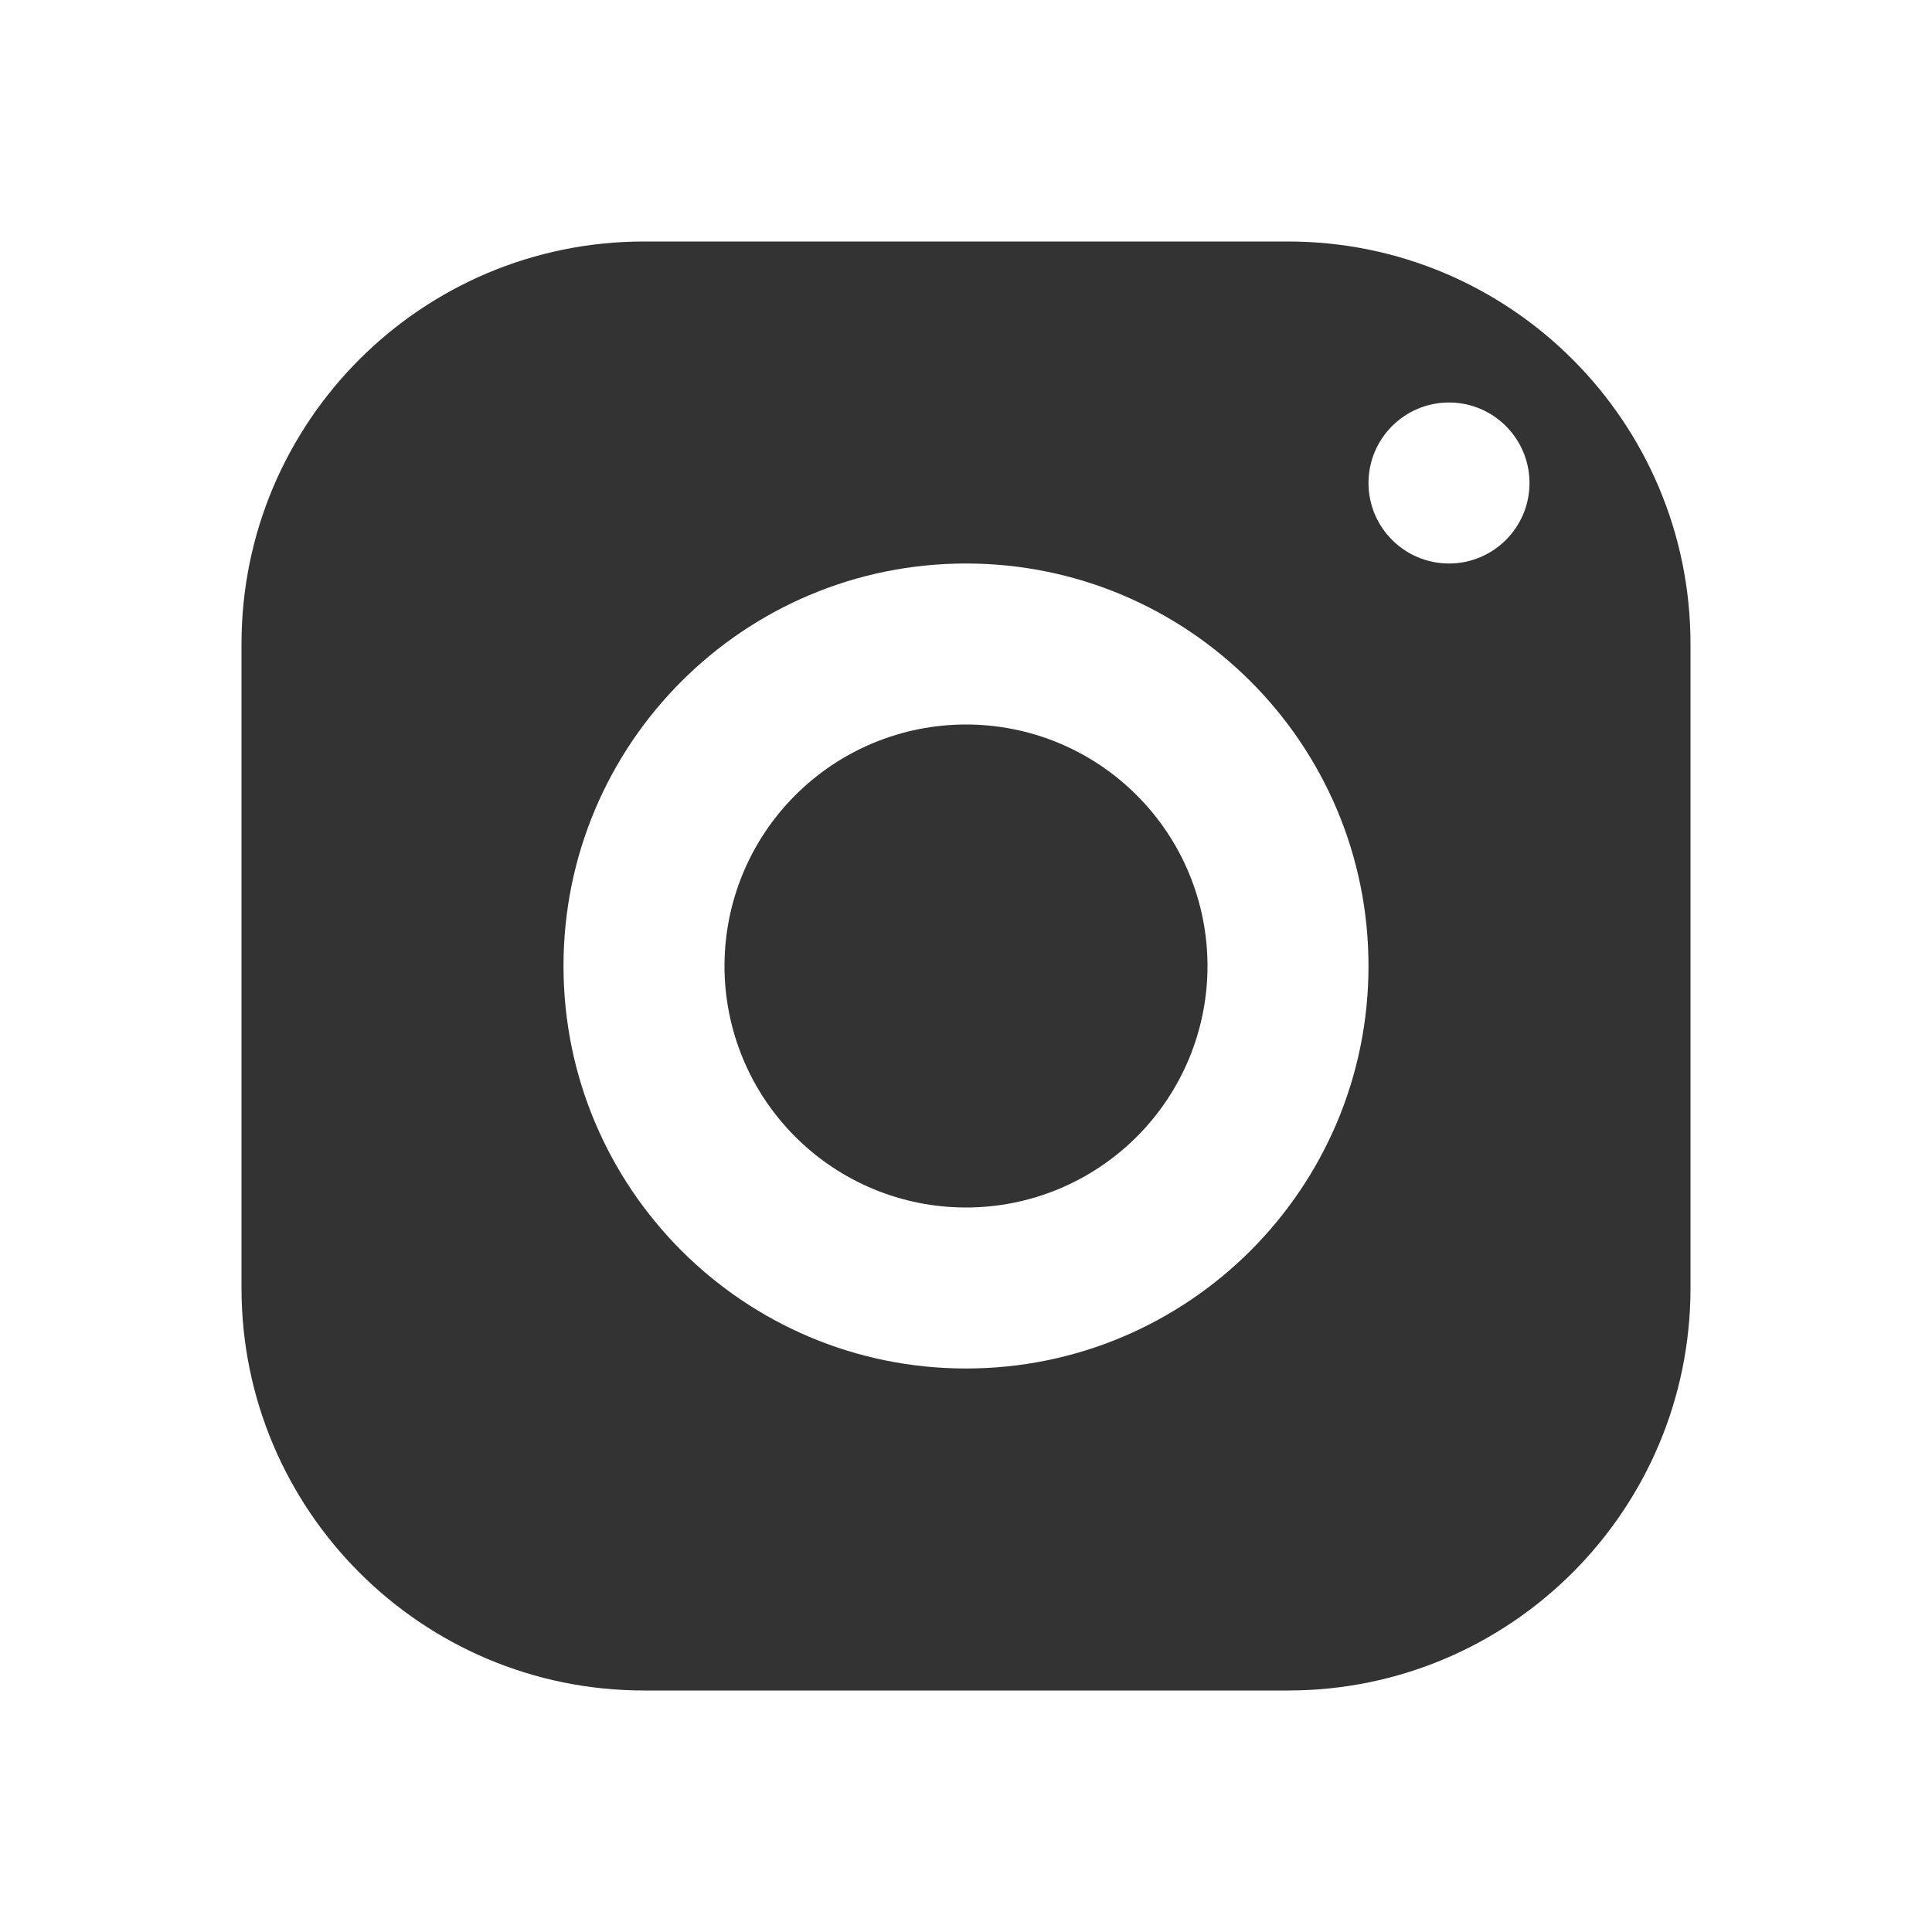
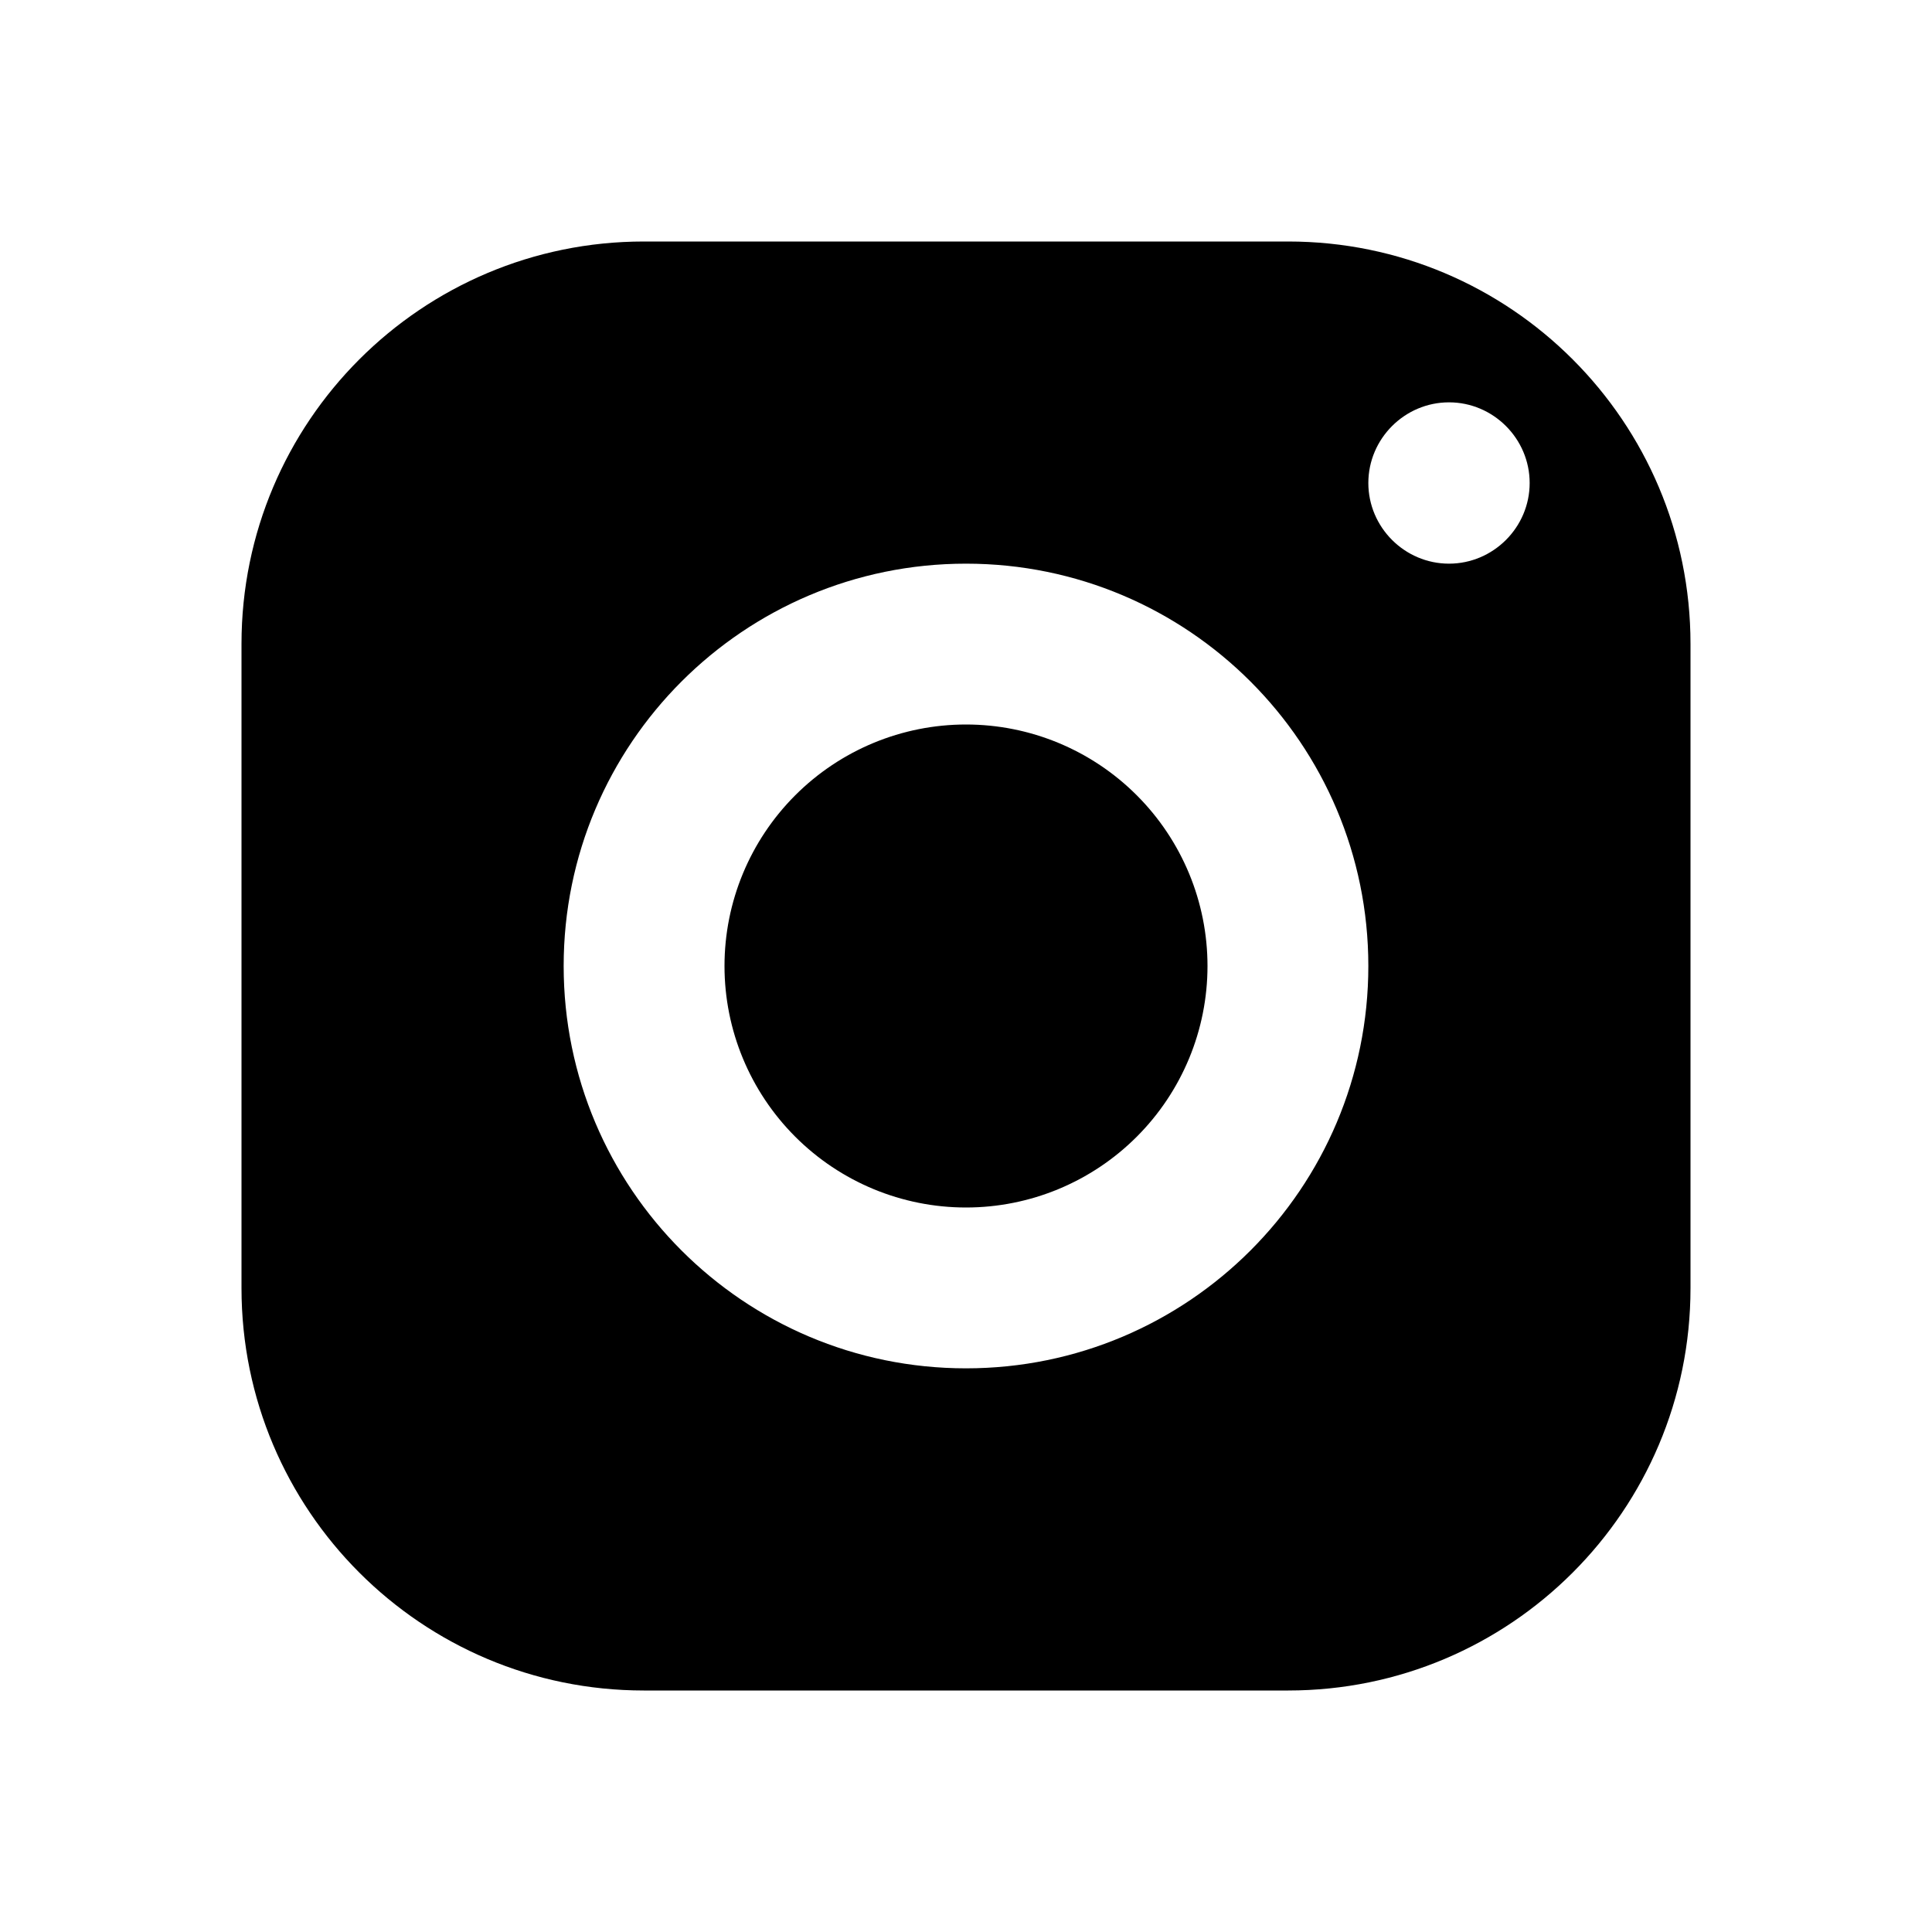
- <svg xmlns="http://www.w3.org/2000/svg" width="24" height="24" viewBox="0 0 24 24">
-   <path d="M8 3C5.239 3 3 5.239 3 8V16C3 18.761 5.239 21 8 21H16C18.761 21 21 18.761 21 16V8C21 5.239 18.761 3 16 3H8ZM18 5C18.552 5 19 5.448 19 6C19 6.552 18.552 7 18 7C17.448 7 17 6.552 17 6C17 5.448 17.448 5 18 5ZM12 7C14.761 7 17 9.239 17 12C17 14.761 14.761 17 12 17C9.239 17 7 14.761 7 12C7 9.239 9.239 7 12 7ZM12 9C11.204 9 10.441 9.316 9.879 9.879C9.316 10.441 9 11.204 9 12C9 12.796 9.316 13.559 9.879 14.121C10.441 14.684 11.204 15 12 15C12.796 15 13.559 14.684 14.121 14.121C14.684 13.559 15 12.796 15 12C15 11.204 14.684 10.441 14.121 9.879C13.559 9.316 12.796 9 12 9Z" fill-opacity="0.8" />
+ <svg xmlns="http://www.w3.org/2000/svg" width="16px" height="16px" viewBox="0 0 16 16" version="1.1">
+   <g id="surface1">
+     <path d="M 5.332 2 C 3.492 2 2 3.492 2 5.332 L 2 10.668 C 2 12.508 3.492 14 5.332 14 L 10.668 14 C 12.508 14 14 12.508 14 10.668 L 14 5.332 C 14 3.492 12.508 2 10.668 2 Z M 12 3.332 C 12.367 3.332 12.668 3.633 12.668 4 C 12.668 4.367 12.367 4.668 12 4.668 C 11.633 4.668 11.332 4.367 11.332 4 C 11.332 3.633 11.633 3.332 12 3.332 Z M 8 4.668 C 9.84 4.668 11.332 6.16 11.332 8 C 11.332 9.84 9.84 11.332 8 11.332 C 6.16 11.332 4.668 9.84 4.668 8 C 4.668 6.16 6.16 4.668 8 4.668 Z M 8 6 C 7.469 6 6.961 6.211 6.586 6.586 C 6.211 6.961 6 7.469 6 8 C 6 8.531 6.211 9.039 6.586 9.414 C 6.961 9.789 7.469 10 8 10 C 8.531 10 9.039 9.789 9.414 9.414 C 9.789 9.039 10 8.531 10 8 C 10 7.469 9.789 6.961 9.414 6.586 C 9.039 6.211 8.531 6 8 6 Z M 8 6 " />
+   </g>
</svg>
